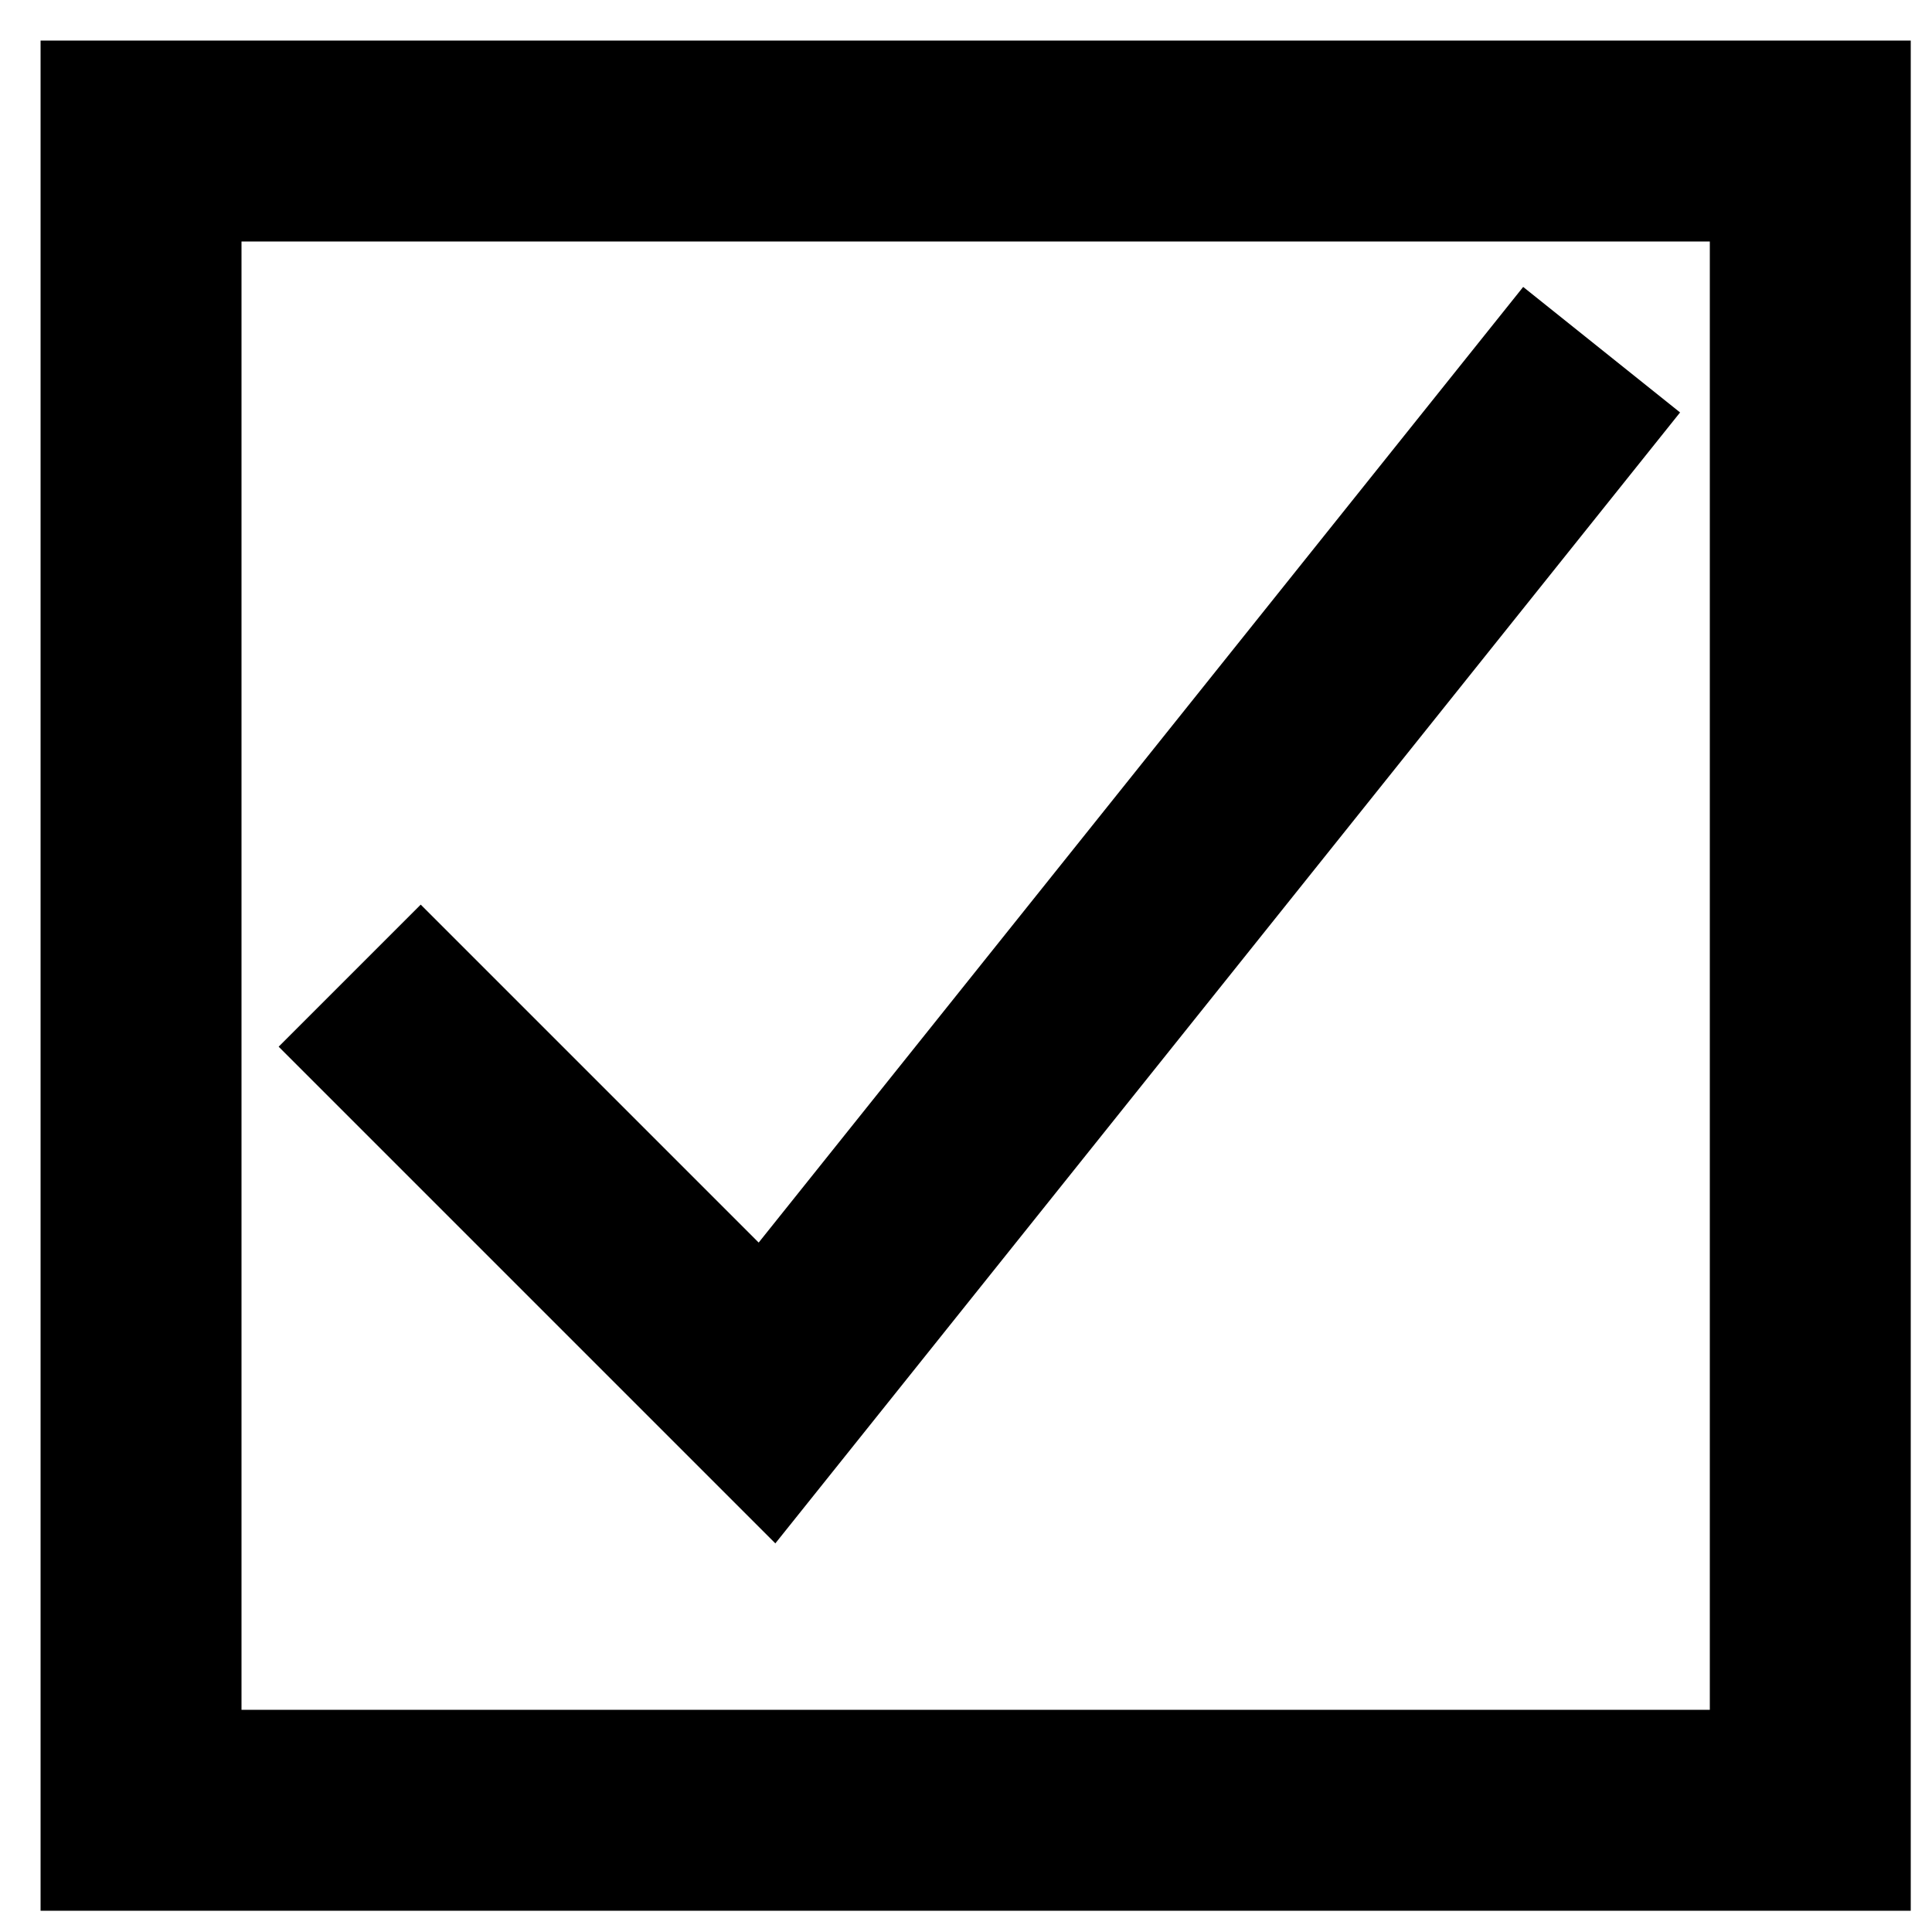
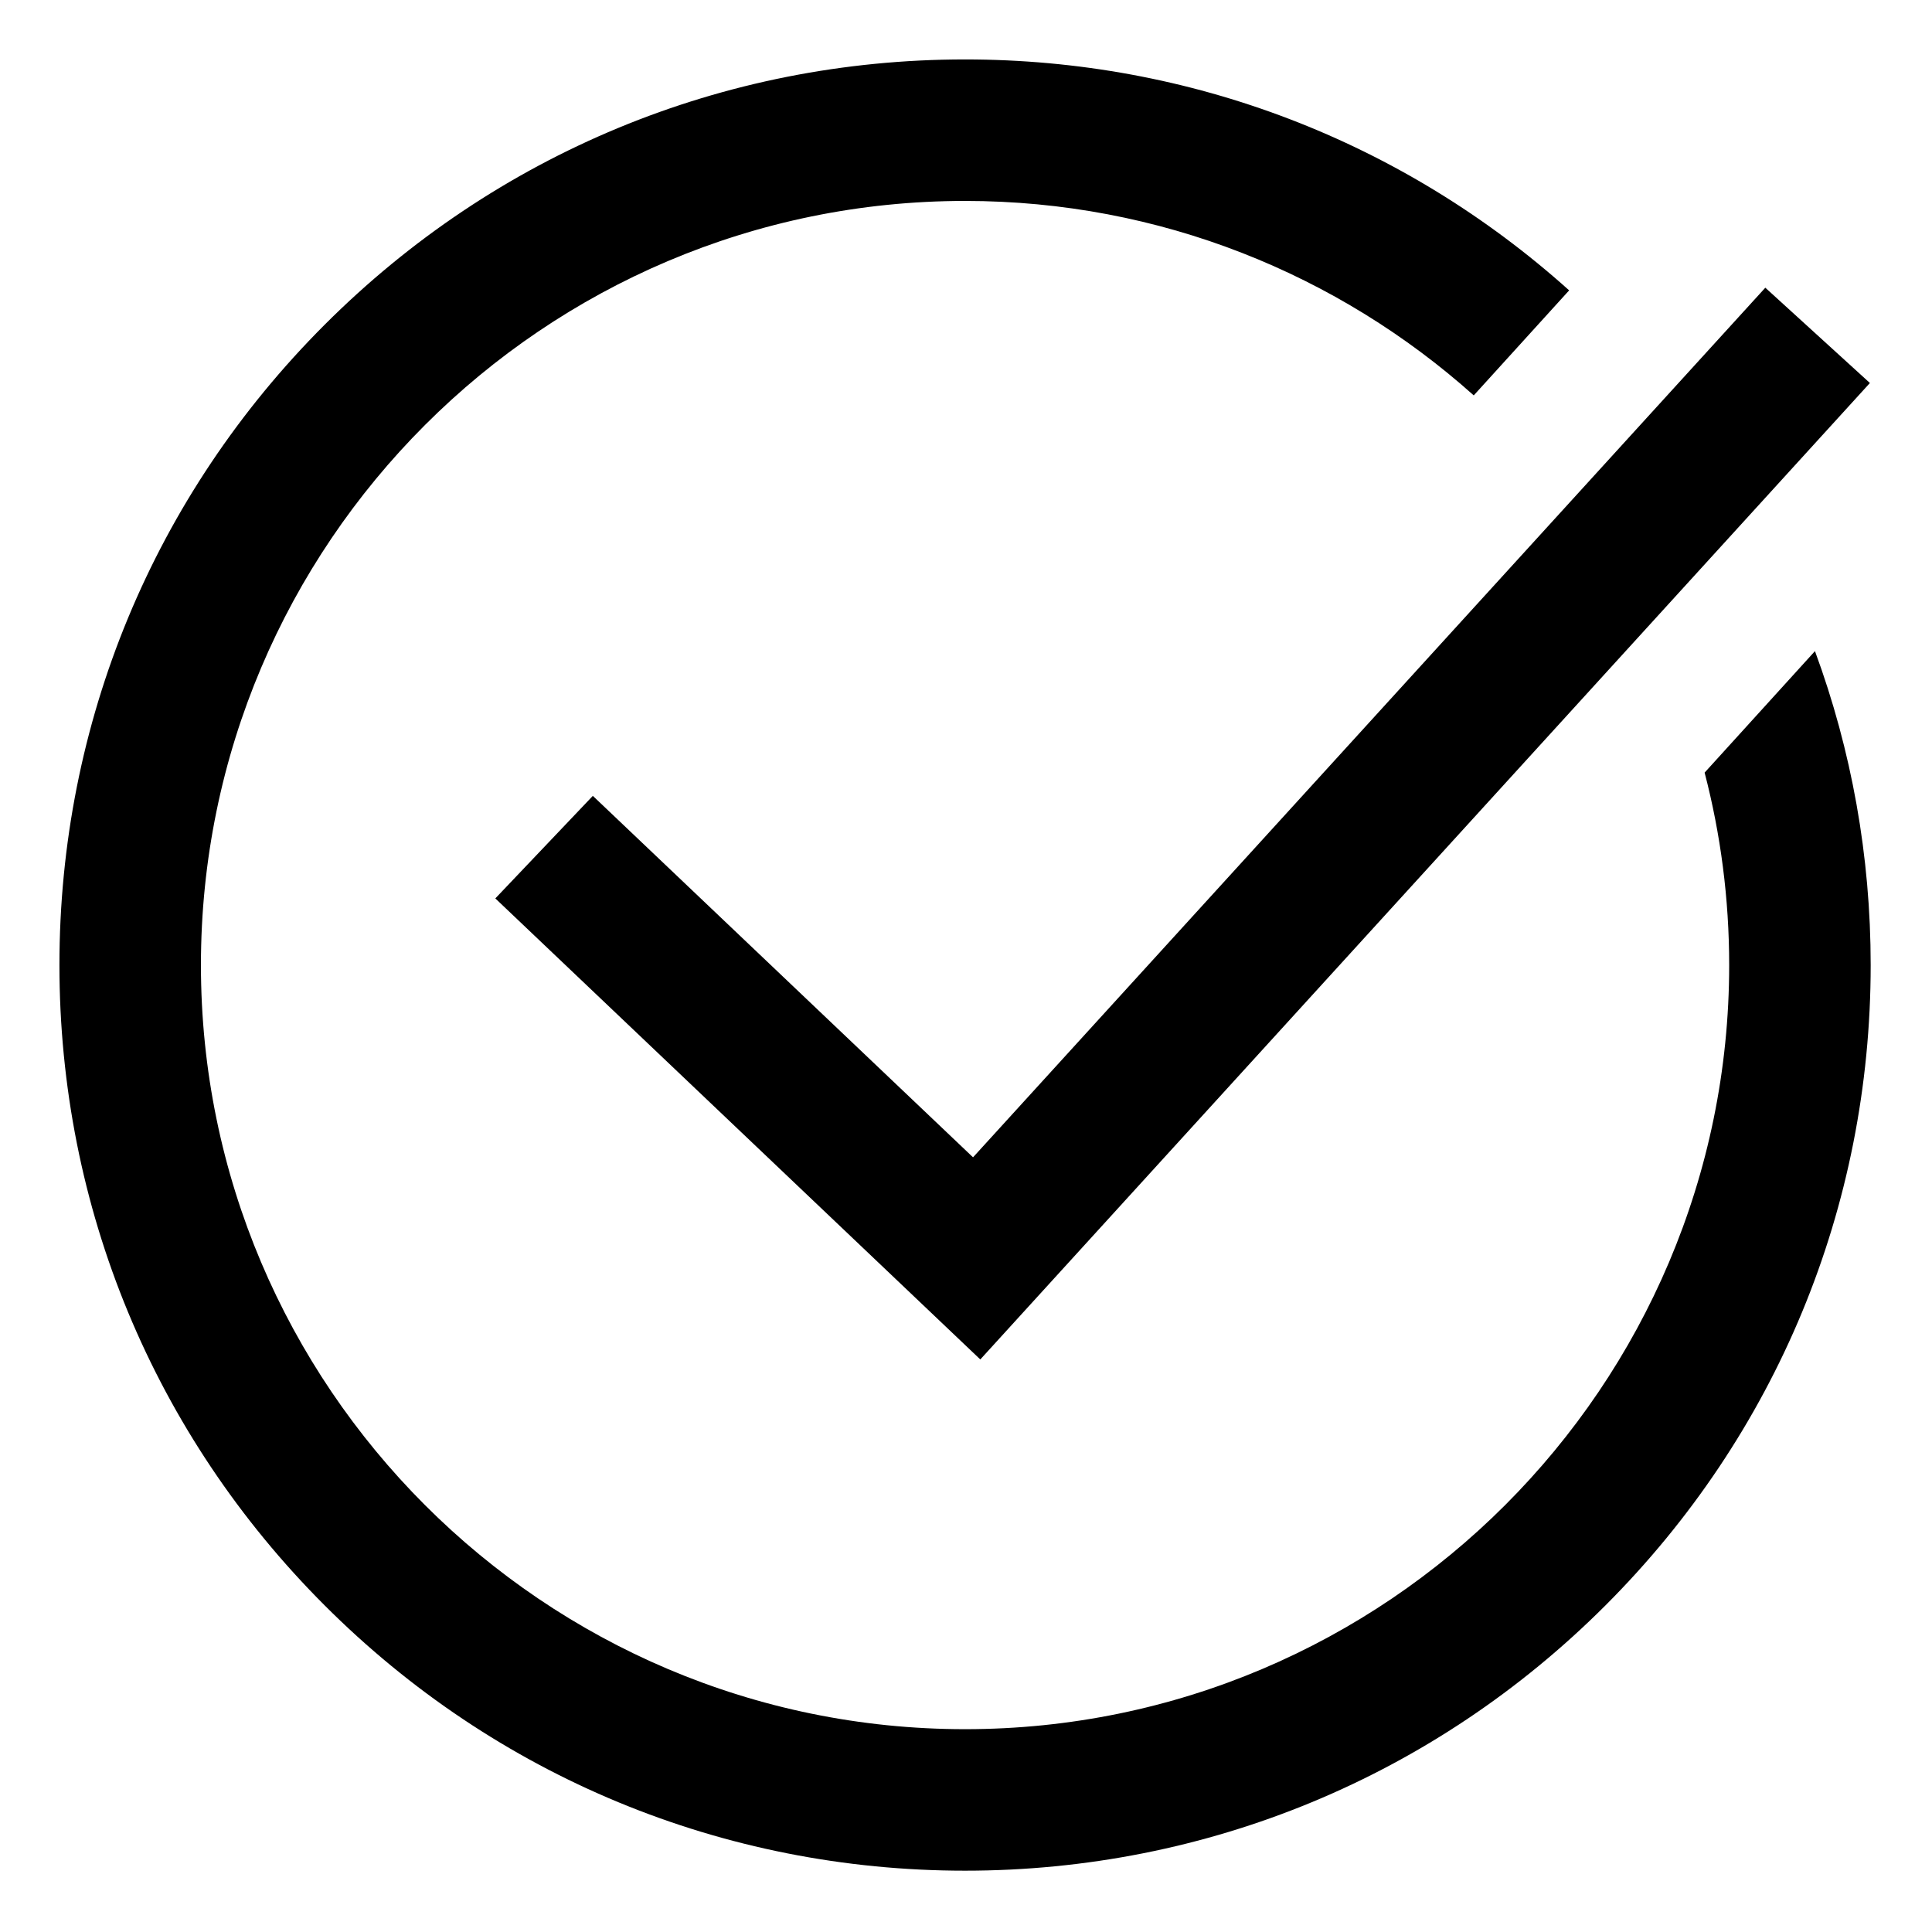
- <svg xmlns="http://www.w3.org/2000/svg" version="1.1" x="0" y="0" width="500" height="500" viewBox="0, 0, 500, 500">
-   <g id="Ebene_1">
-     <path d="M90.5,252.5 L198.5,360.5 L414.5,90.5" fill-opacity="0" stroke="#000000" stroke-width="52" />
-     <path d="M468.5,36.5 L36.5,36.5 L36.5,468.5 L468.5,468.5 L468.5,36.5 z" fill-opacity="0" stroke="#000000" stroke-width="52" />
-   </g>
+ <svg xmlns="http://www.w3.org/2000/svg" height="682.667pt" viewBox="-21 -21 682.667 682.667" width="682.667pt">
+   <path d="m322.82 387.934 279.949-307.273 36.957 33.672-314.34 345.023-171.363-162.902 34.453-36.238zm297.492-178.867-38.988 42.93c5.66 21.734 8.676 44.523 8.676 68.004 0 148.875-121.125 270-270 270s-270-121.125-270-270 121.125-270 270-270c68.969 0 131.969 26.008 179.746 68.711l33.707-37.113c-58.762-52.738-133.887-81.598-213.453-81.598-85.473 0-165.836 33.285-226.273 93.727-60.441 60.438-93.727 140.801-93.727 226.273s33.285 165.836 93.727 226.273c60.438 60.441 140.801 93.727 226.273 93.727s165.836-33.285 226.273-93.727c60.441-60.438 93.727-140.801 93.727-226.273 0-38.469-6.762-75.891-19.688-110.934zm0 0" />
</svg>
